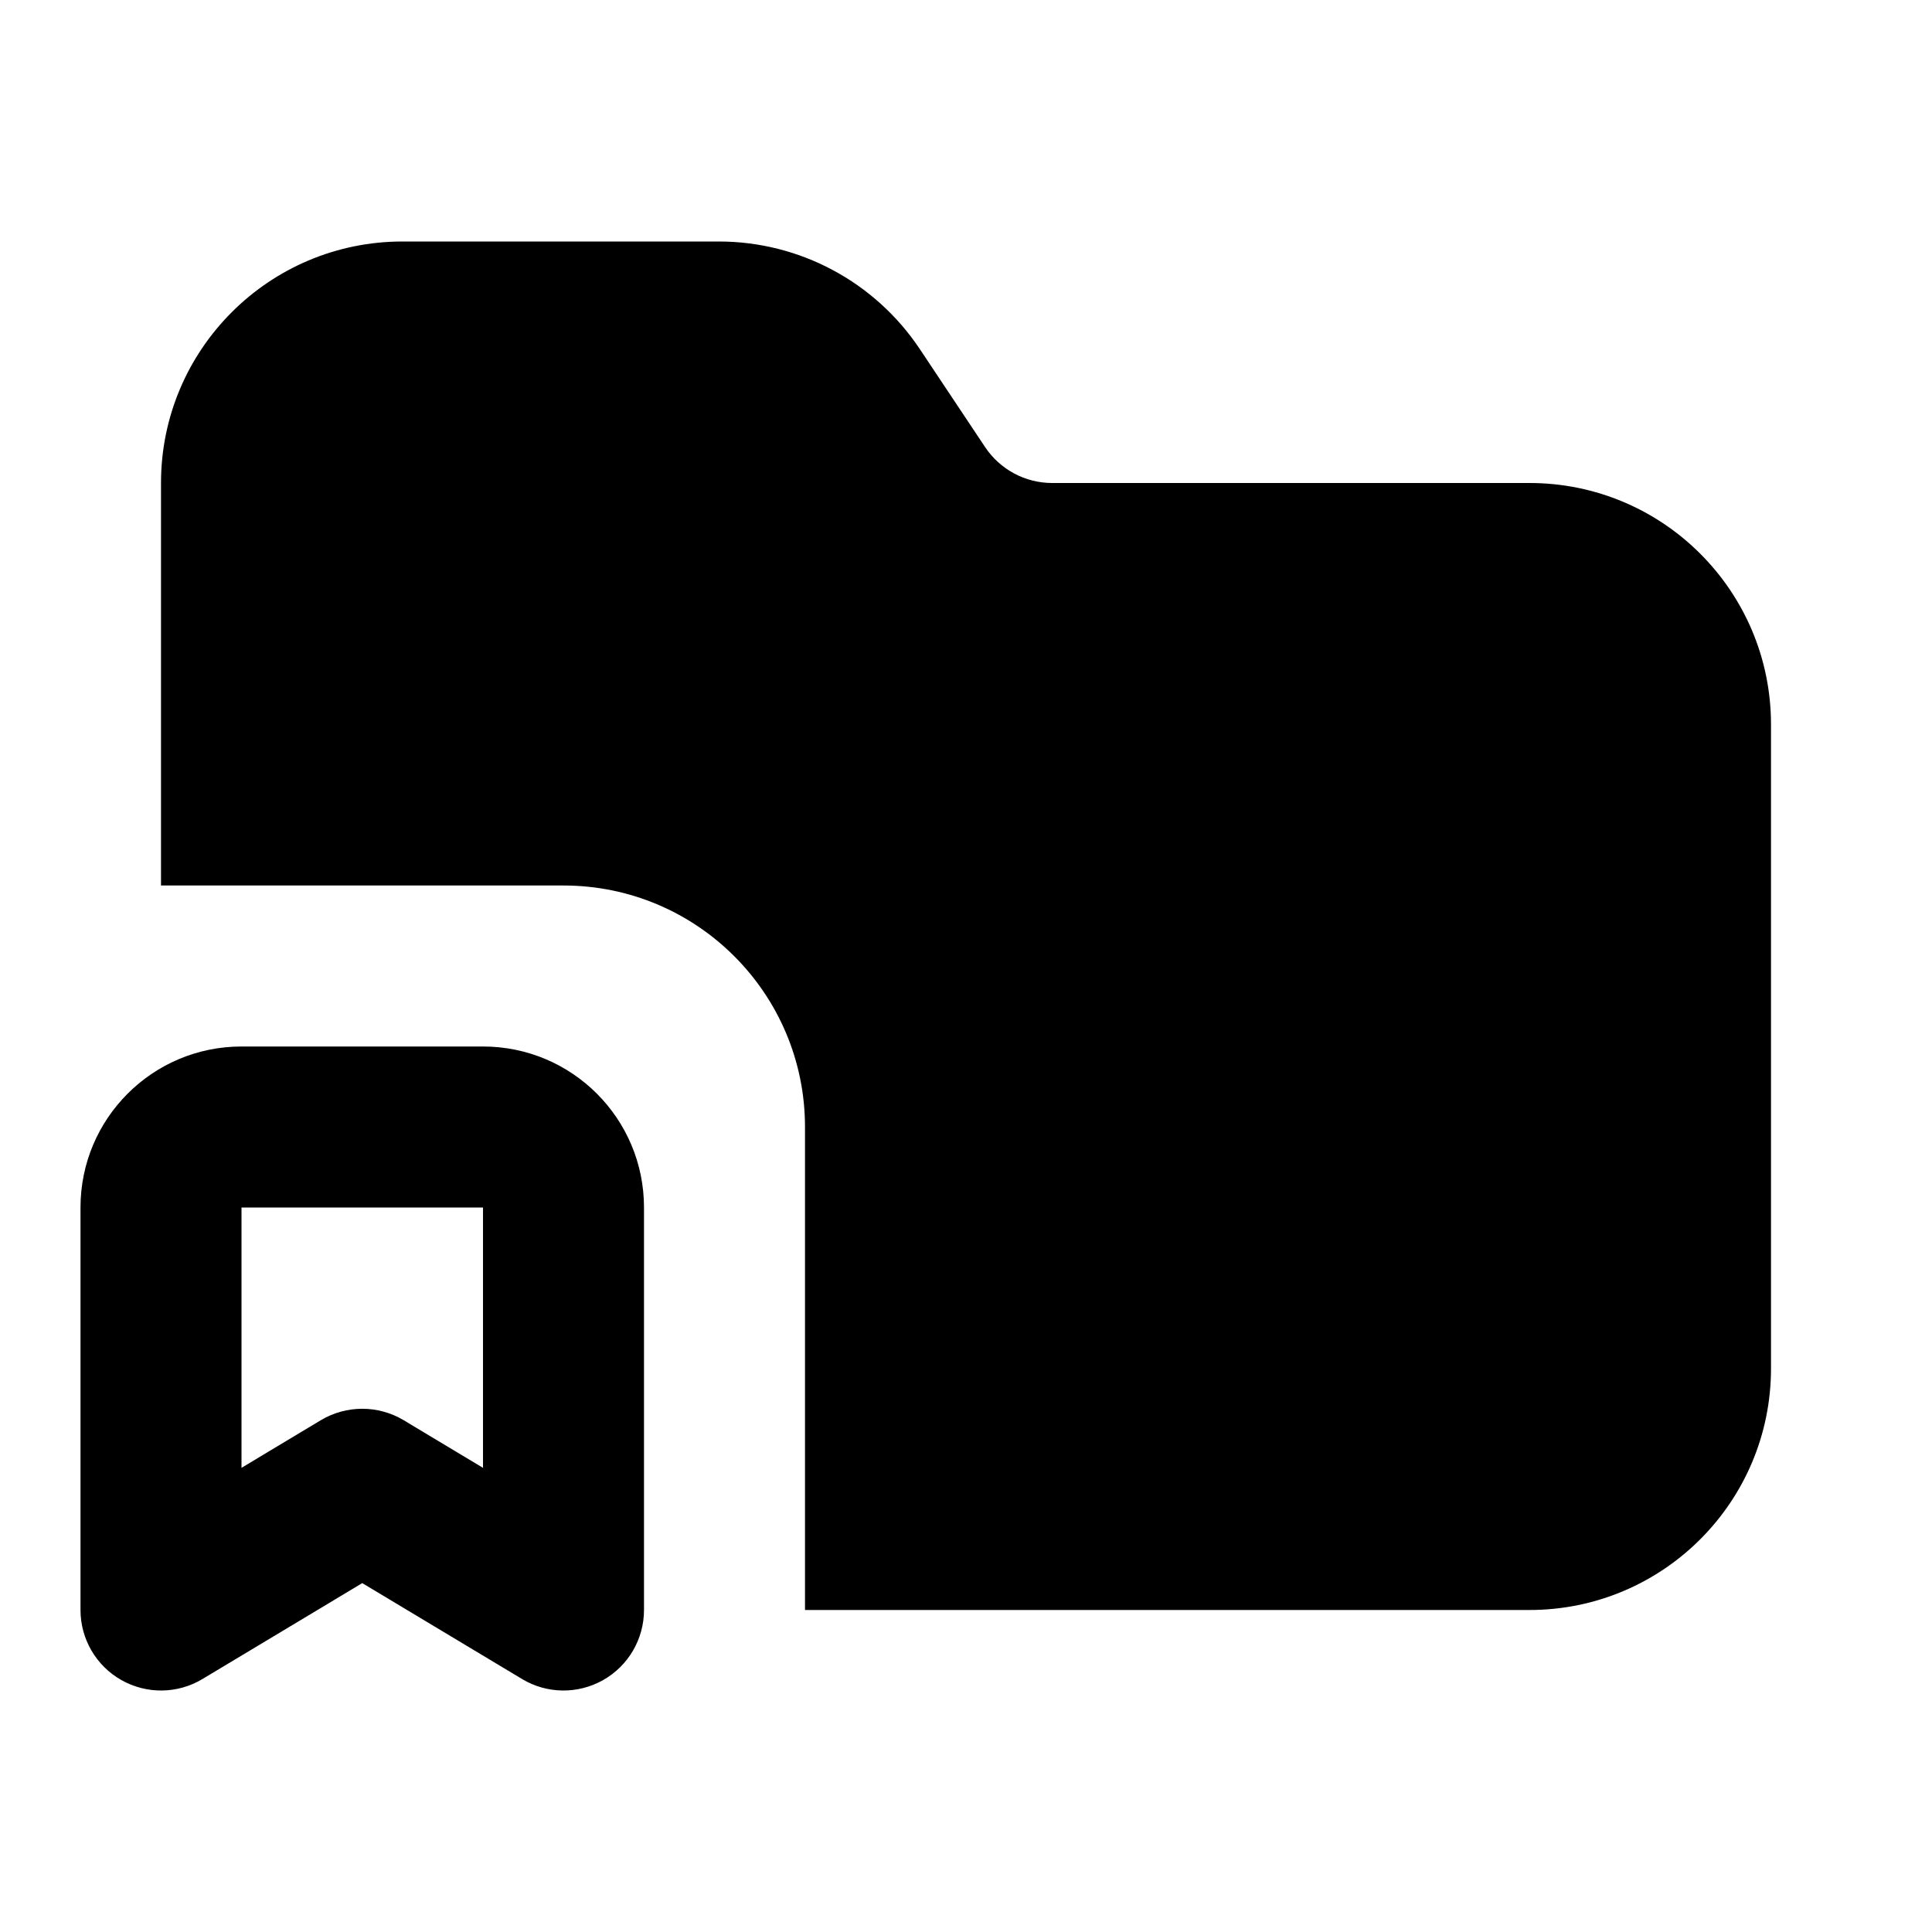
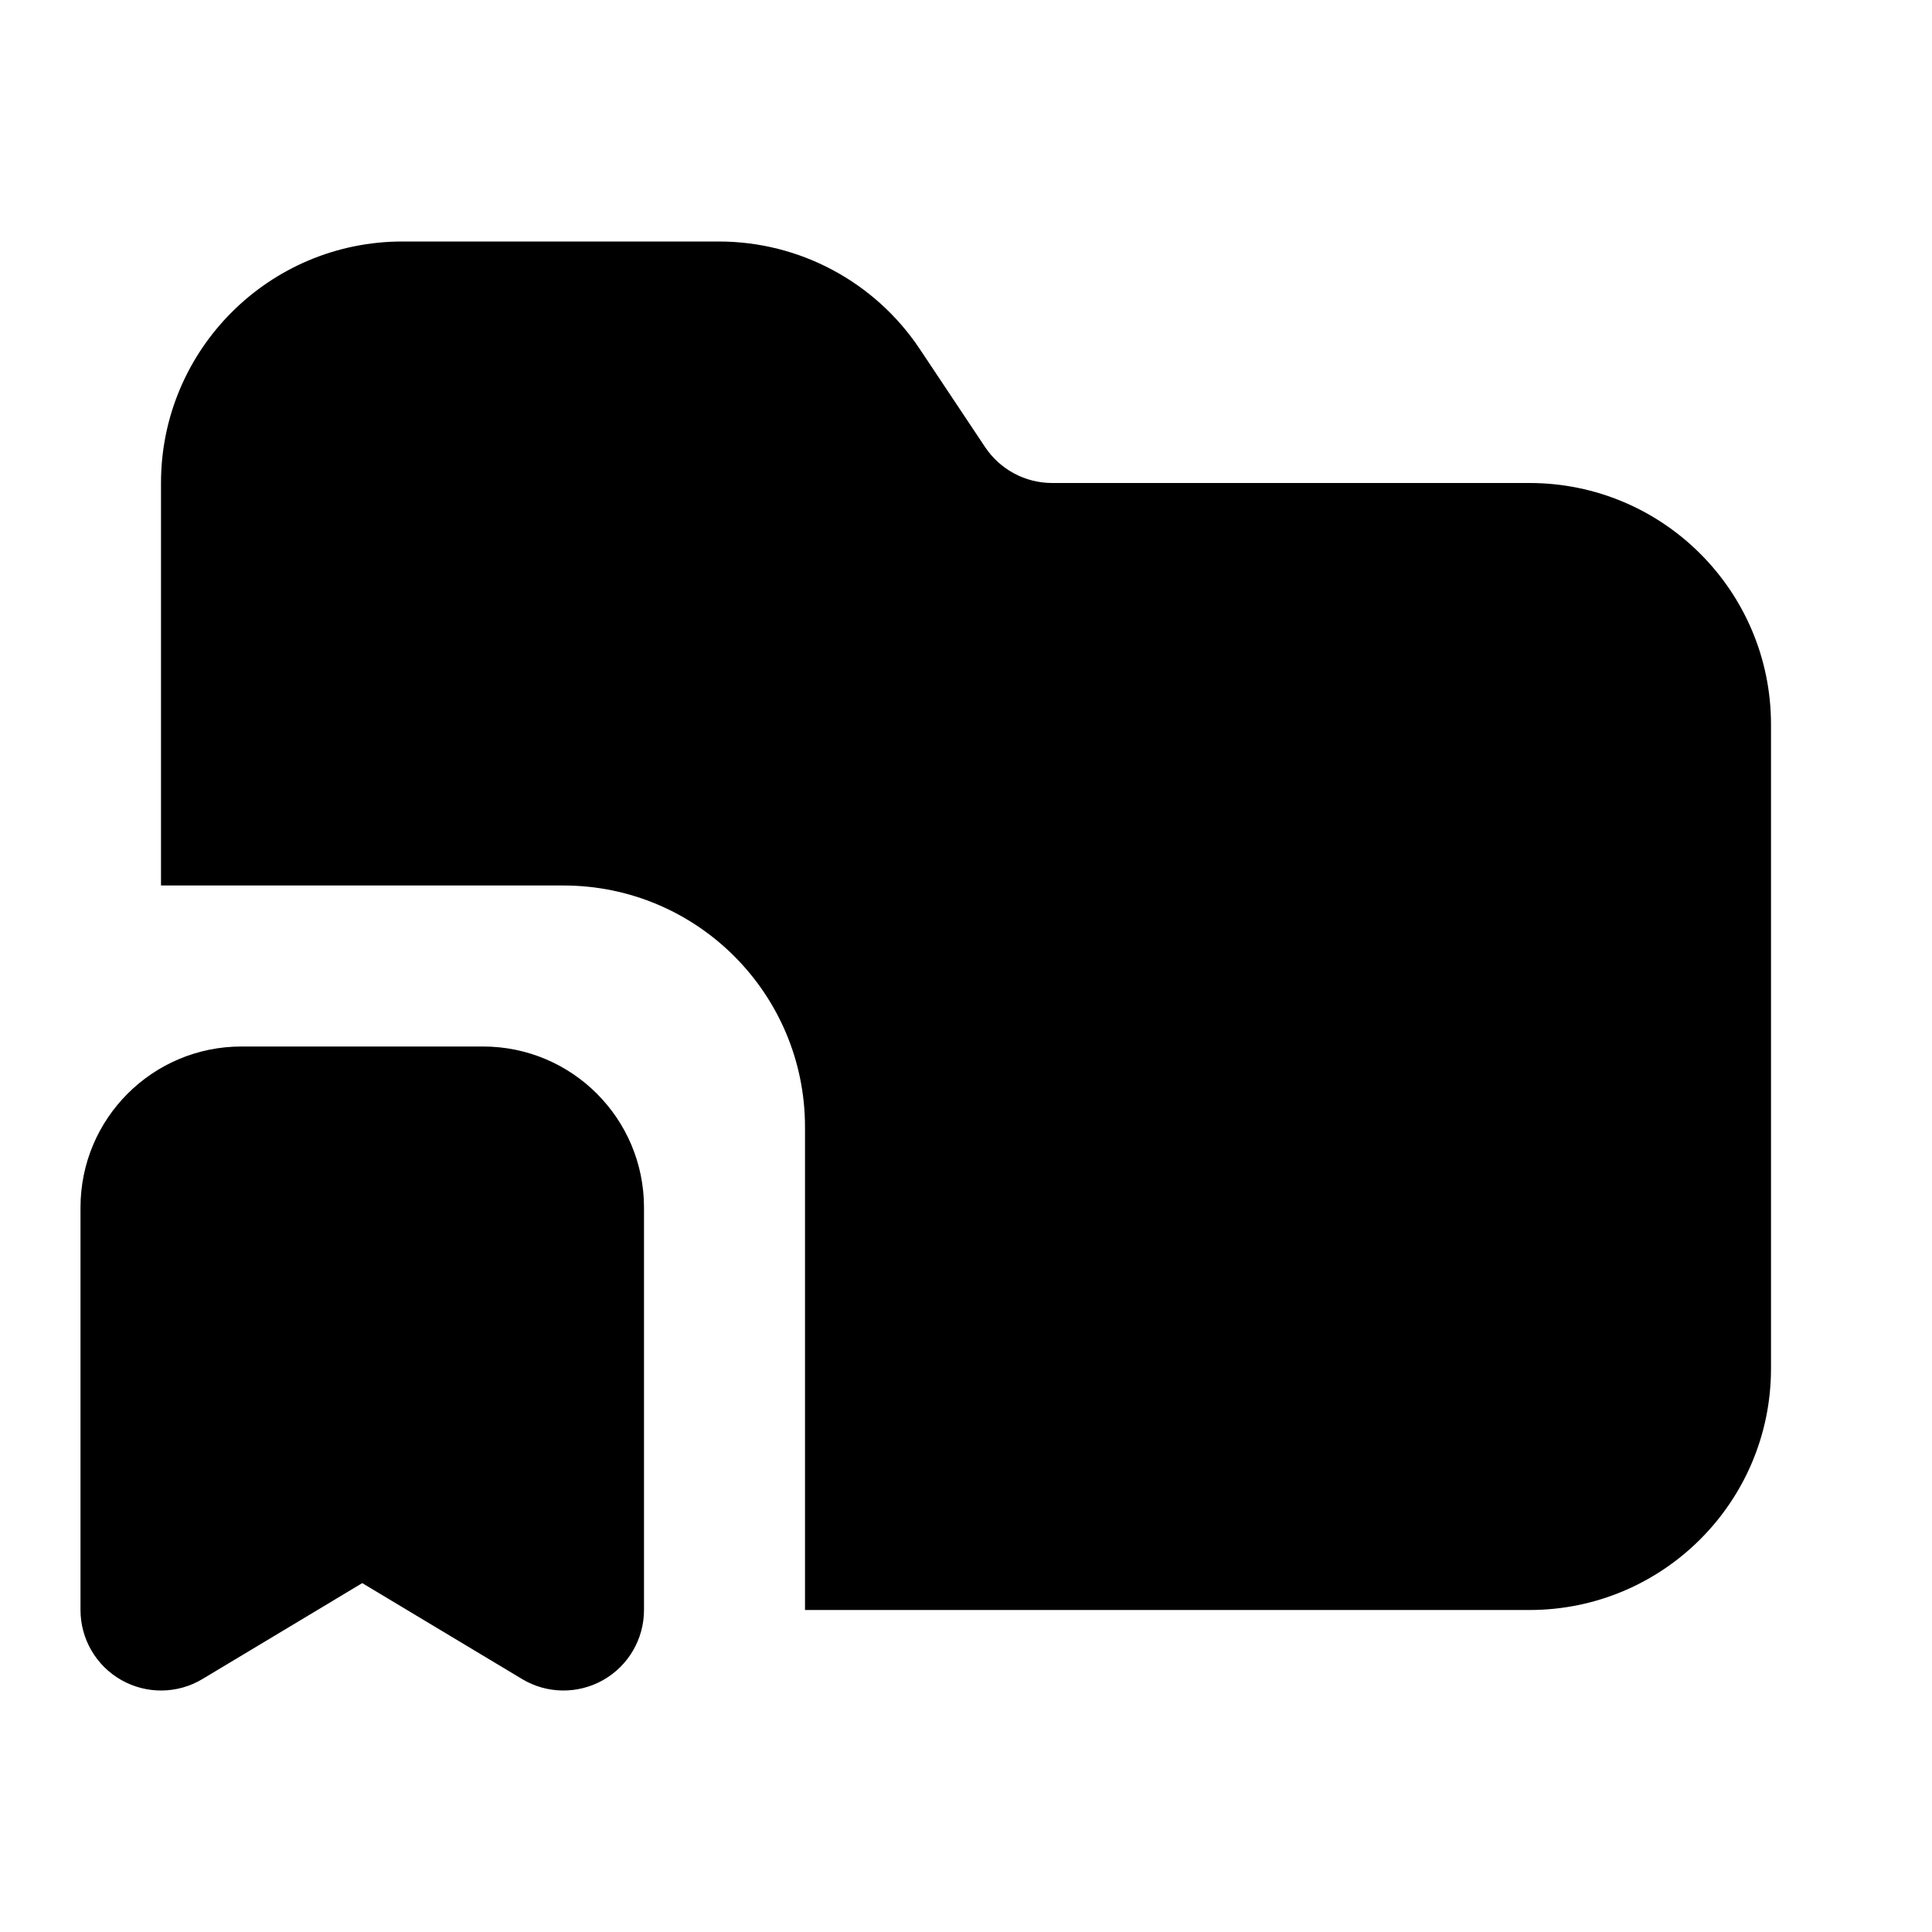
<svg xmlns="http://www.w3.org/2000/svg" aria-hidden="true" width="24" height="24" viewBox="0 0 24 24" fill="none">
  <path fill-rule="evenodd" clip-rule="evenodd" d="M2 6C2 4.343 3.343 3 5 3H8.93C9.933 3 10.869 3.501 11.426 4.336L12.238 5.555C12.424 5.833 12.736 6 13.07 6H19C20.657 6 22 7.343 22 9V17C22 18.657 20.657 20 19 20H10V14C10 12.343 8.657 11 7 11H2V6Z" fill="currentColor" />
-   <path fill-rule="evenodd" clip-rule="evenodd" d="M1 15C1 13.895 1.895 13 3 13H6C7.105 13 8 13.895 8 15V20C8 20.36 7.806 20.693 7.493 20.87C7.179 21.048 6.794 21.043 6.486 20.858L4.5 19.666L2.514 20.858C2.206 21.043 1.821 21.048 1.507 20.87C1.194 20.693 1 20.36 1 20V15ZM6 15H3V18.234L3.986 17.642C4.302 17.453 4.698 17.453 5.014 17.642L6 18.234V15Z" fill="currentColor" />
+   <path fill-rule="evenodd" clip-rule="evenodd" d="M1 15C1 13.895 1.895 13 3 13H6C7.105 13 8 13.895 8 15V20C8 20.36 7.806 20.693 7.493 20.87C7.179 21.048 6.794 21.043 6.486 20.858L4.5 19.666L2.514 20.858C2.206 21.043 1.821 21.048 1.507 20.87C1.194 20.693 1 20.36 1 20V15Z" fill="currentColor" />
</svg>
